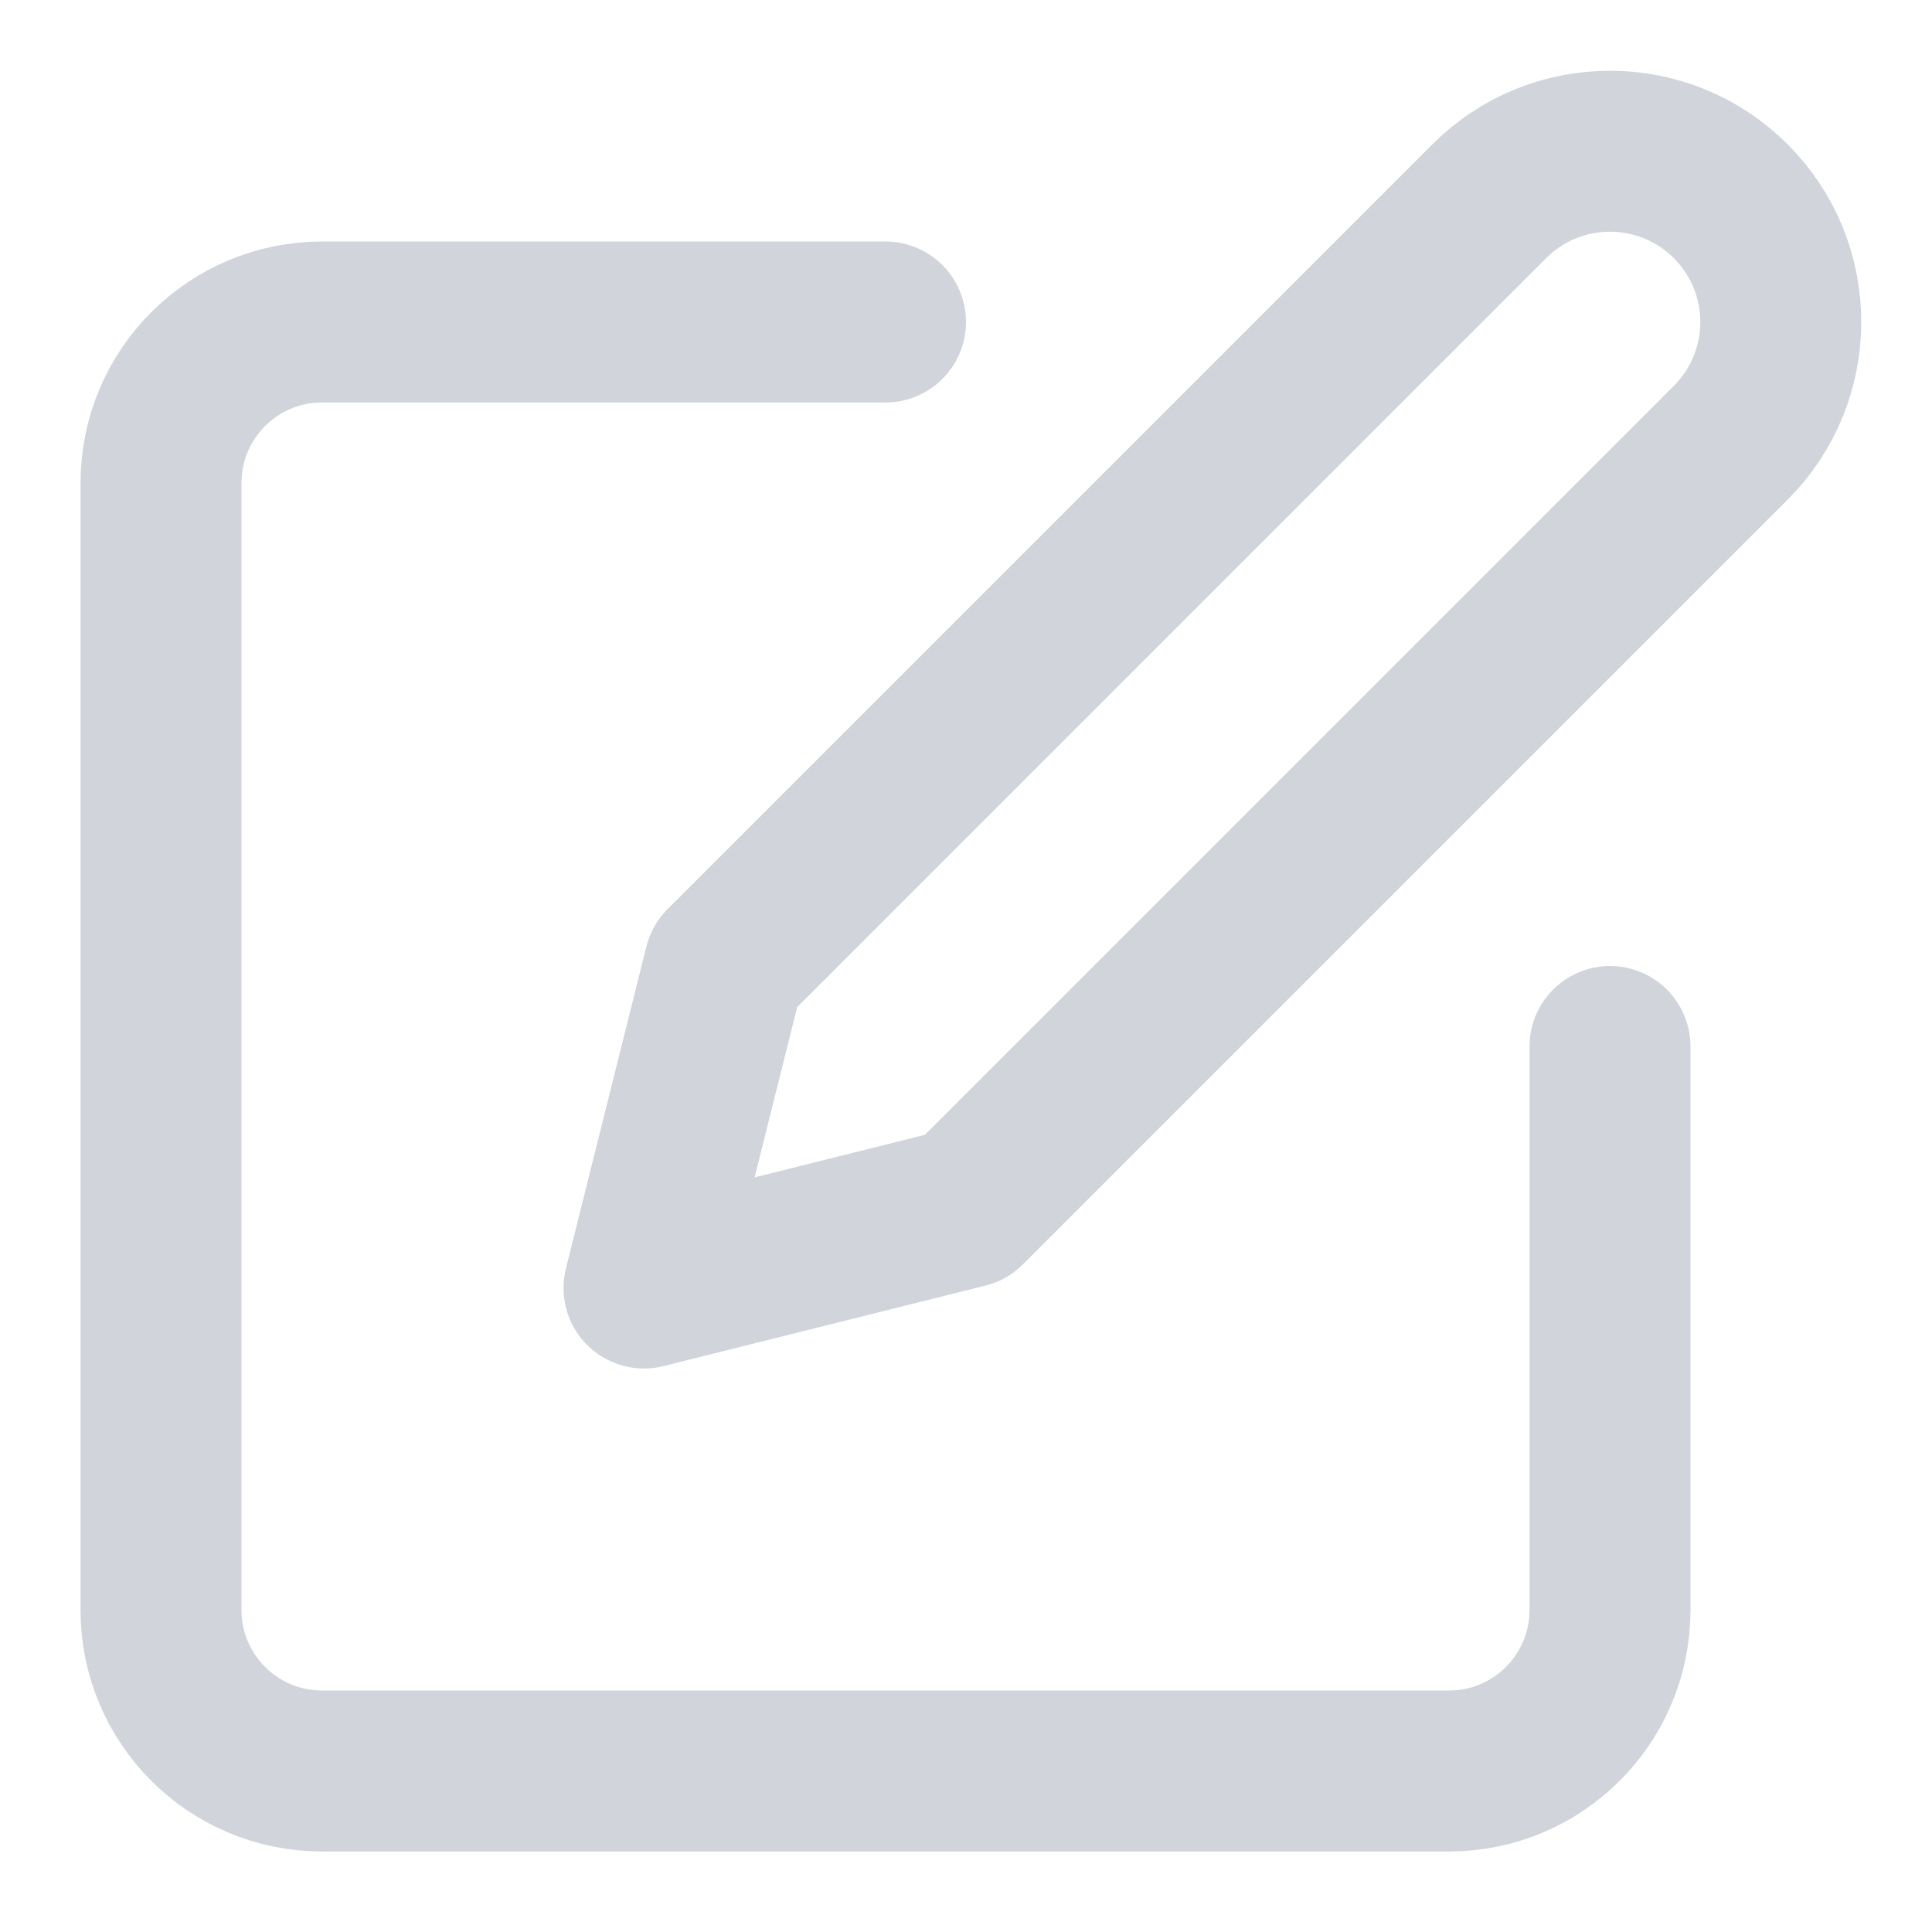
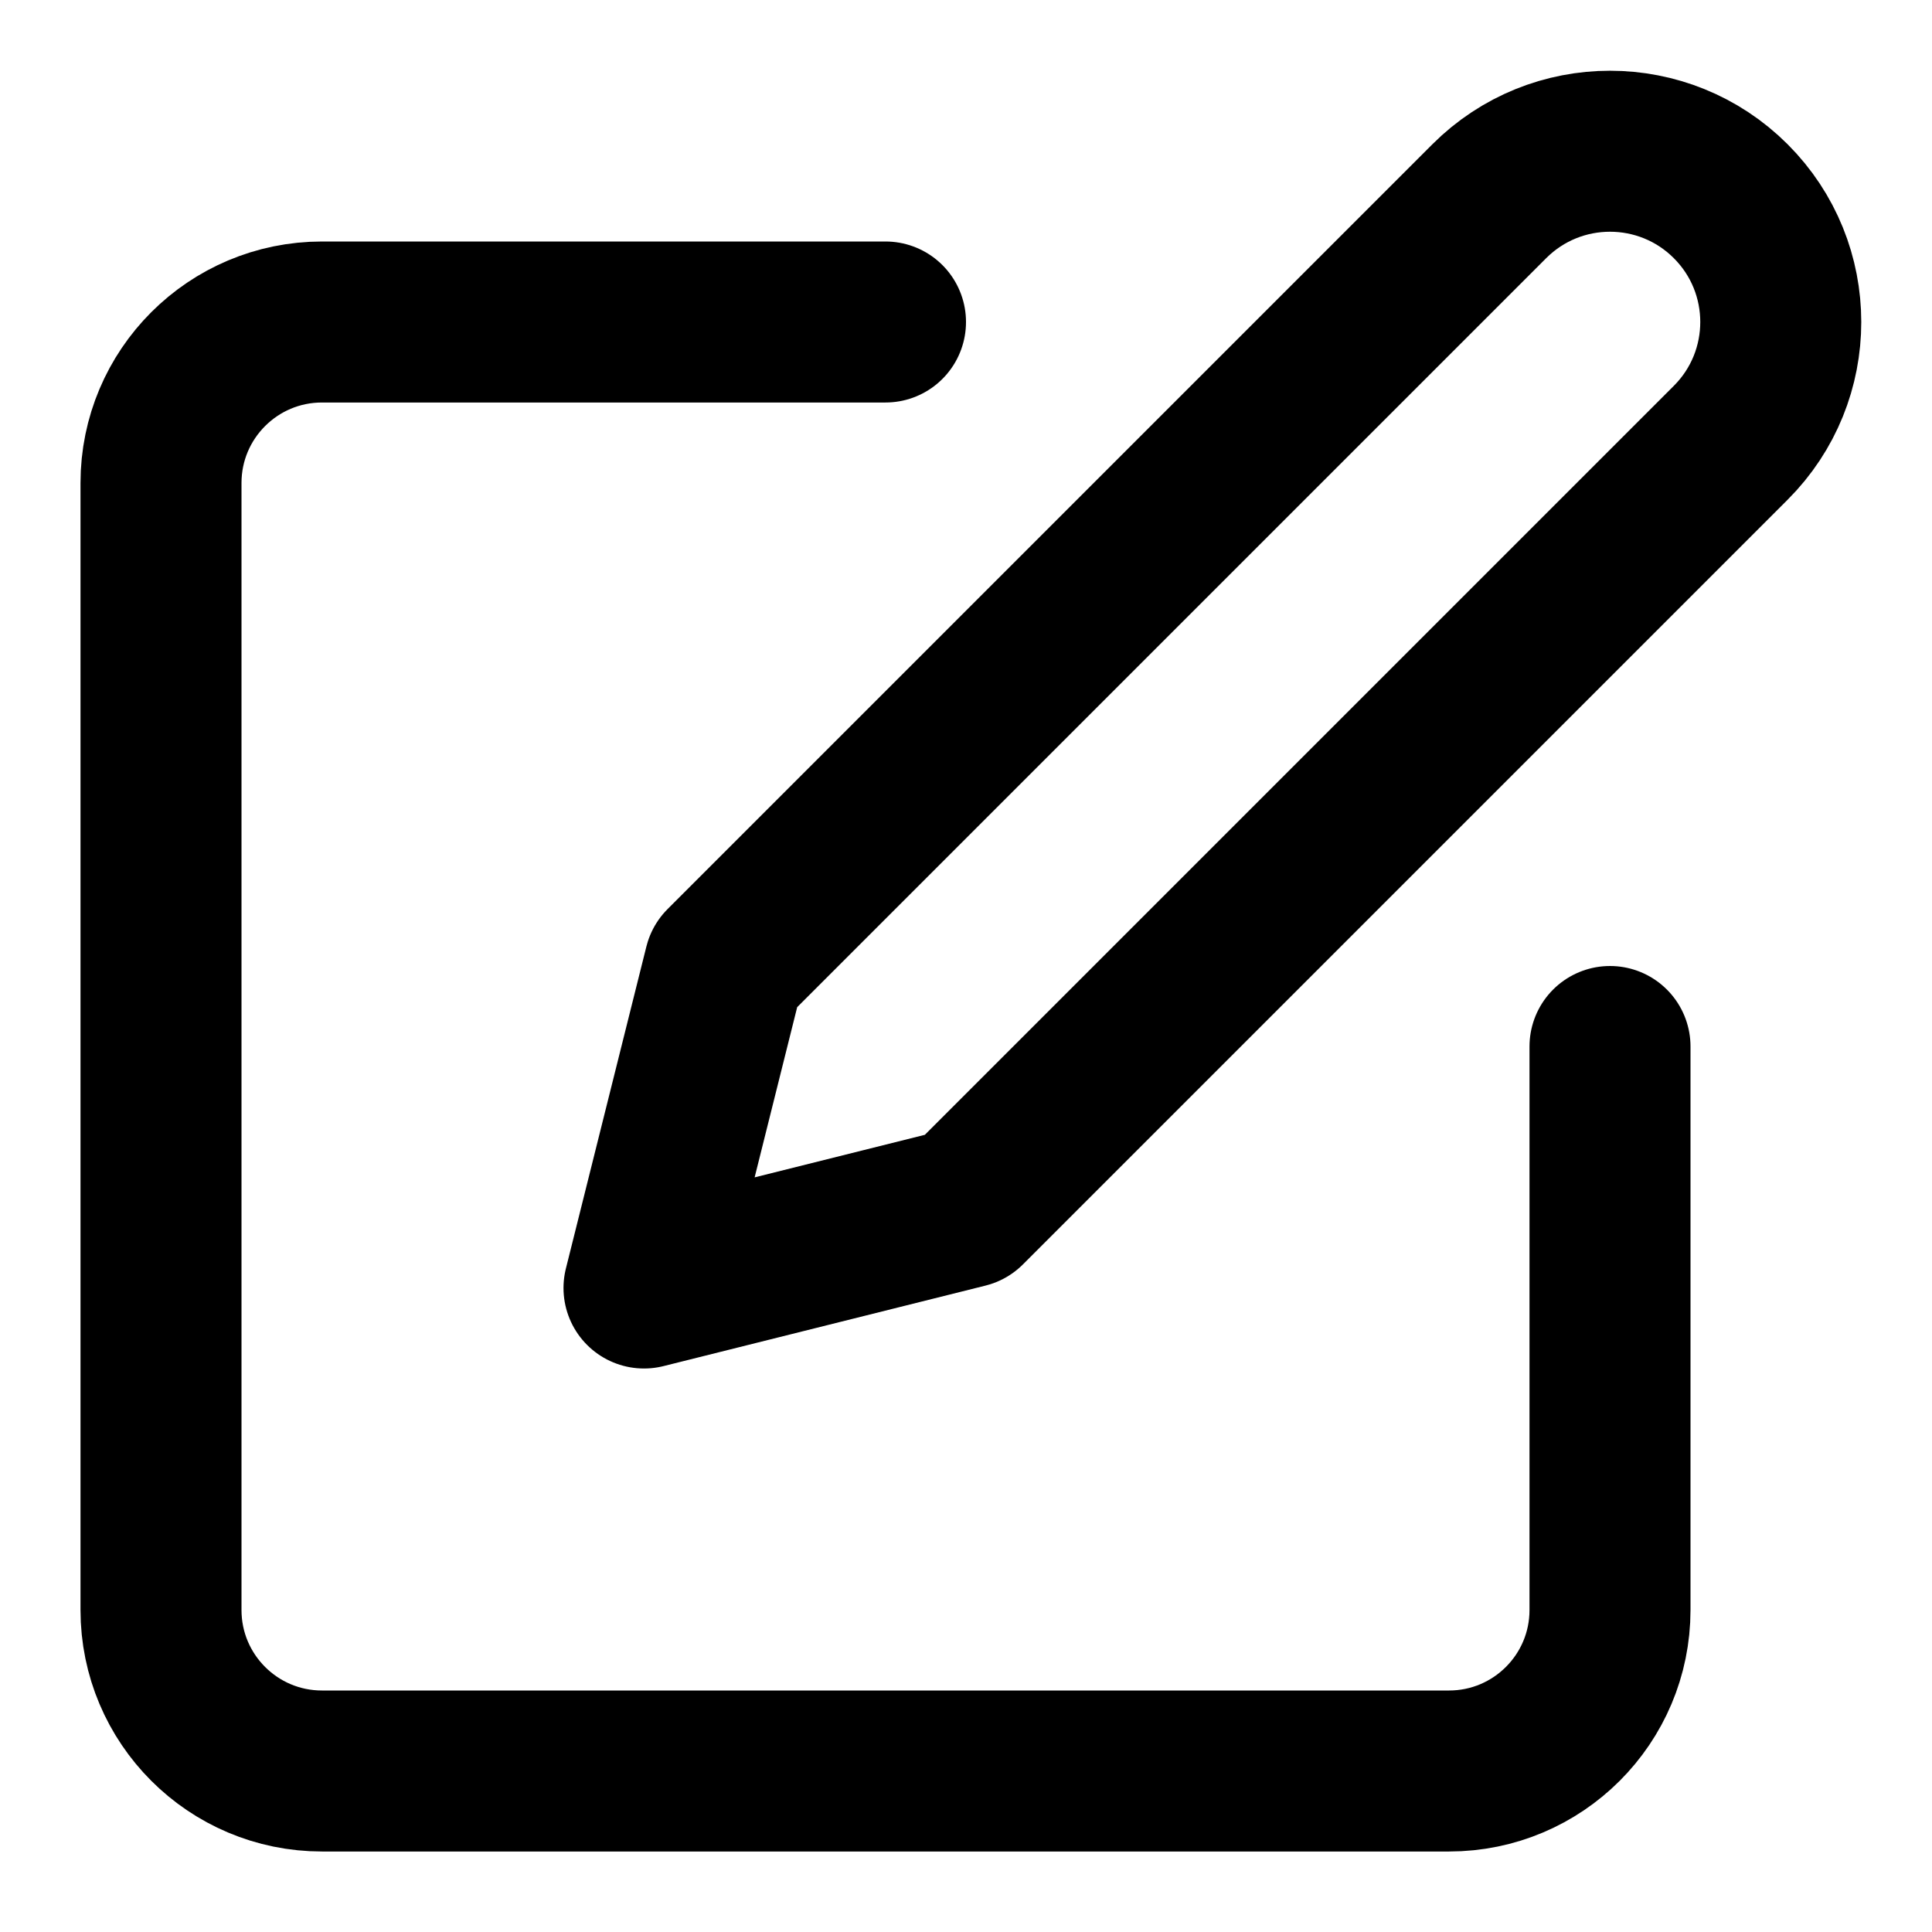
- <svg xmlns="http://www.w3.org/2000/svg" width="24" height="24" viewBox="0 0 24 24" fill="none" stroke="#d1d5db" stroke-width="2" stroke-linecap="round" stroke-linejoin="round">
+ <svg xmlns="http://www.w3.org/2000/svg" width="24" height="24" viewBox="0 0 24 24" fill="none" stroke="currentColor" stroke-width="2" stroke-linecap="round" stroke-linejoin="round">
  <path d="M11 4H4a2 2 0 0 0-2 2v14a2 2 0 0 0 2 2h14a2 2 0 0 0 2-2v-7" />
  <path d="M18.5 2.5a2.121 2.121 0 0 1 3 3L12 15l-4 1 1-4 9.5-9.5z" />
</svg>
